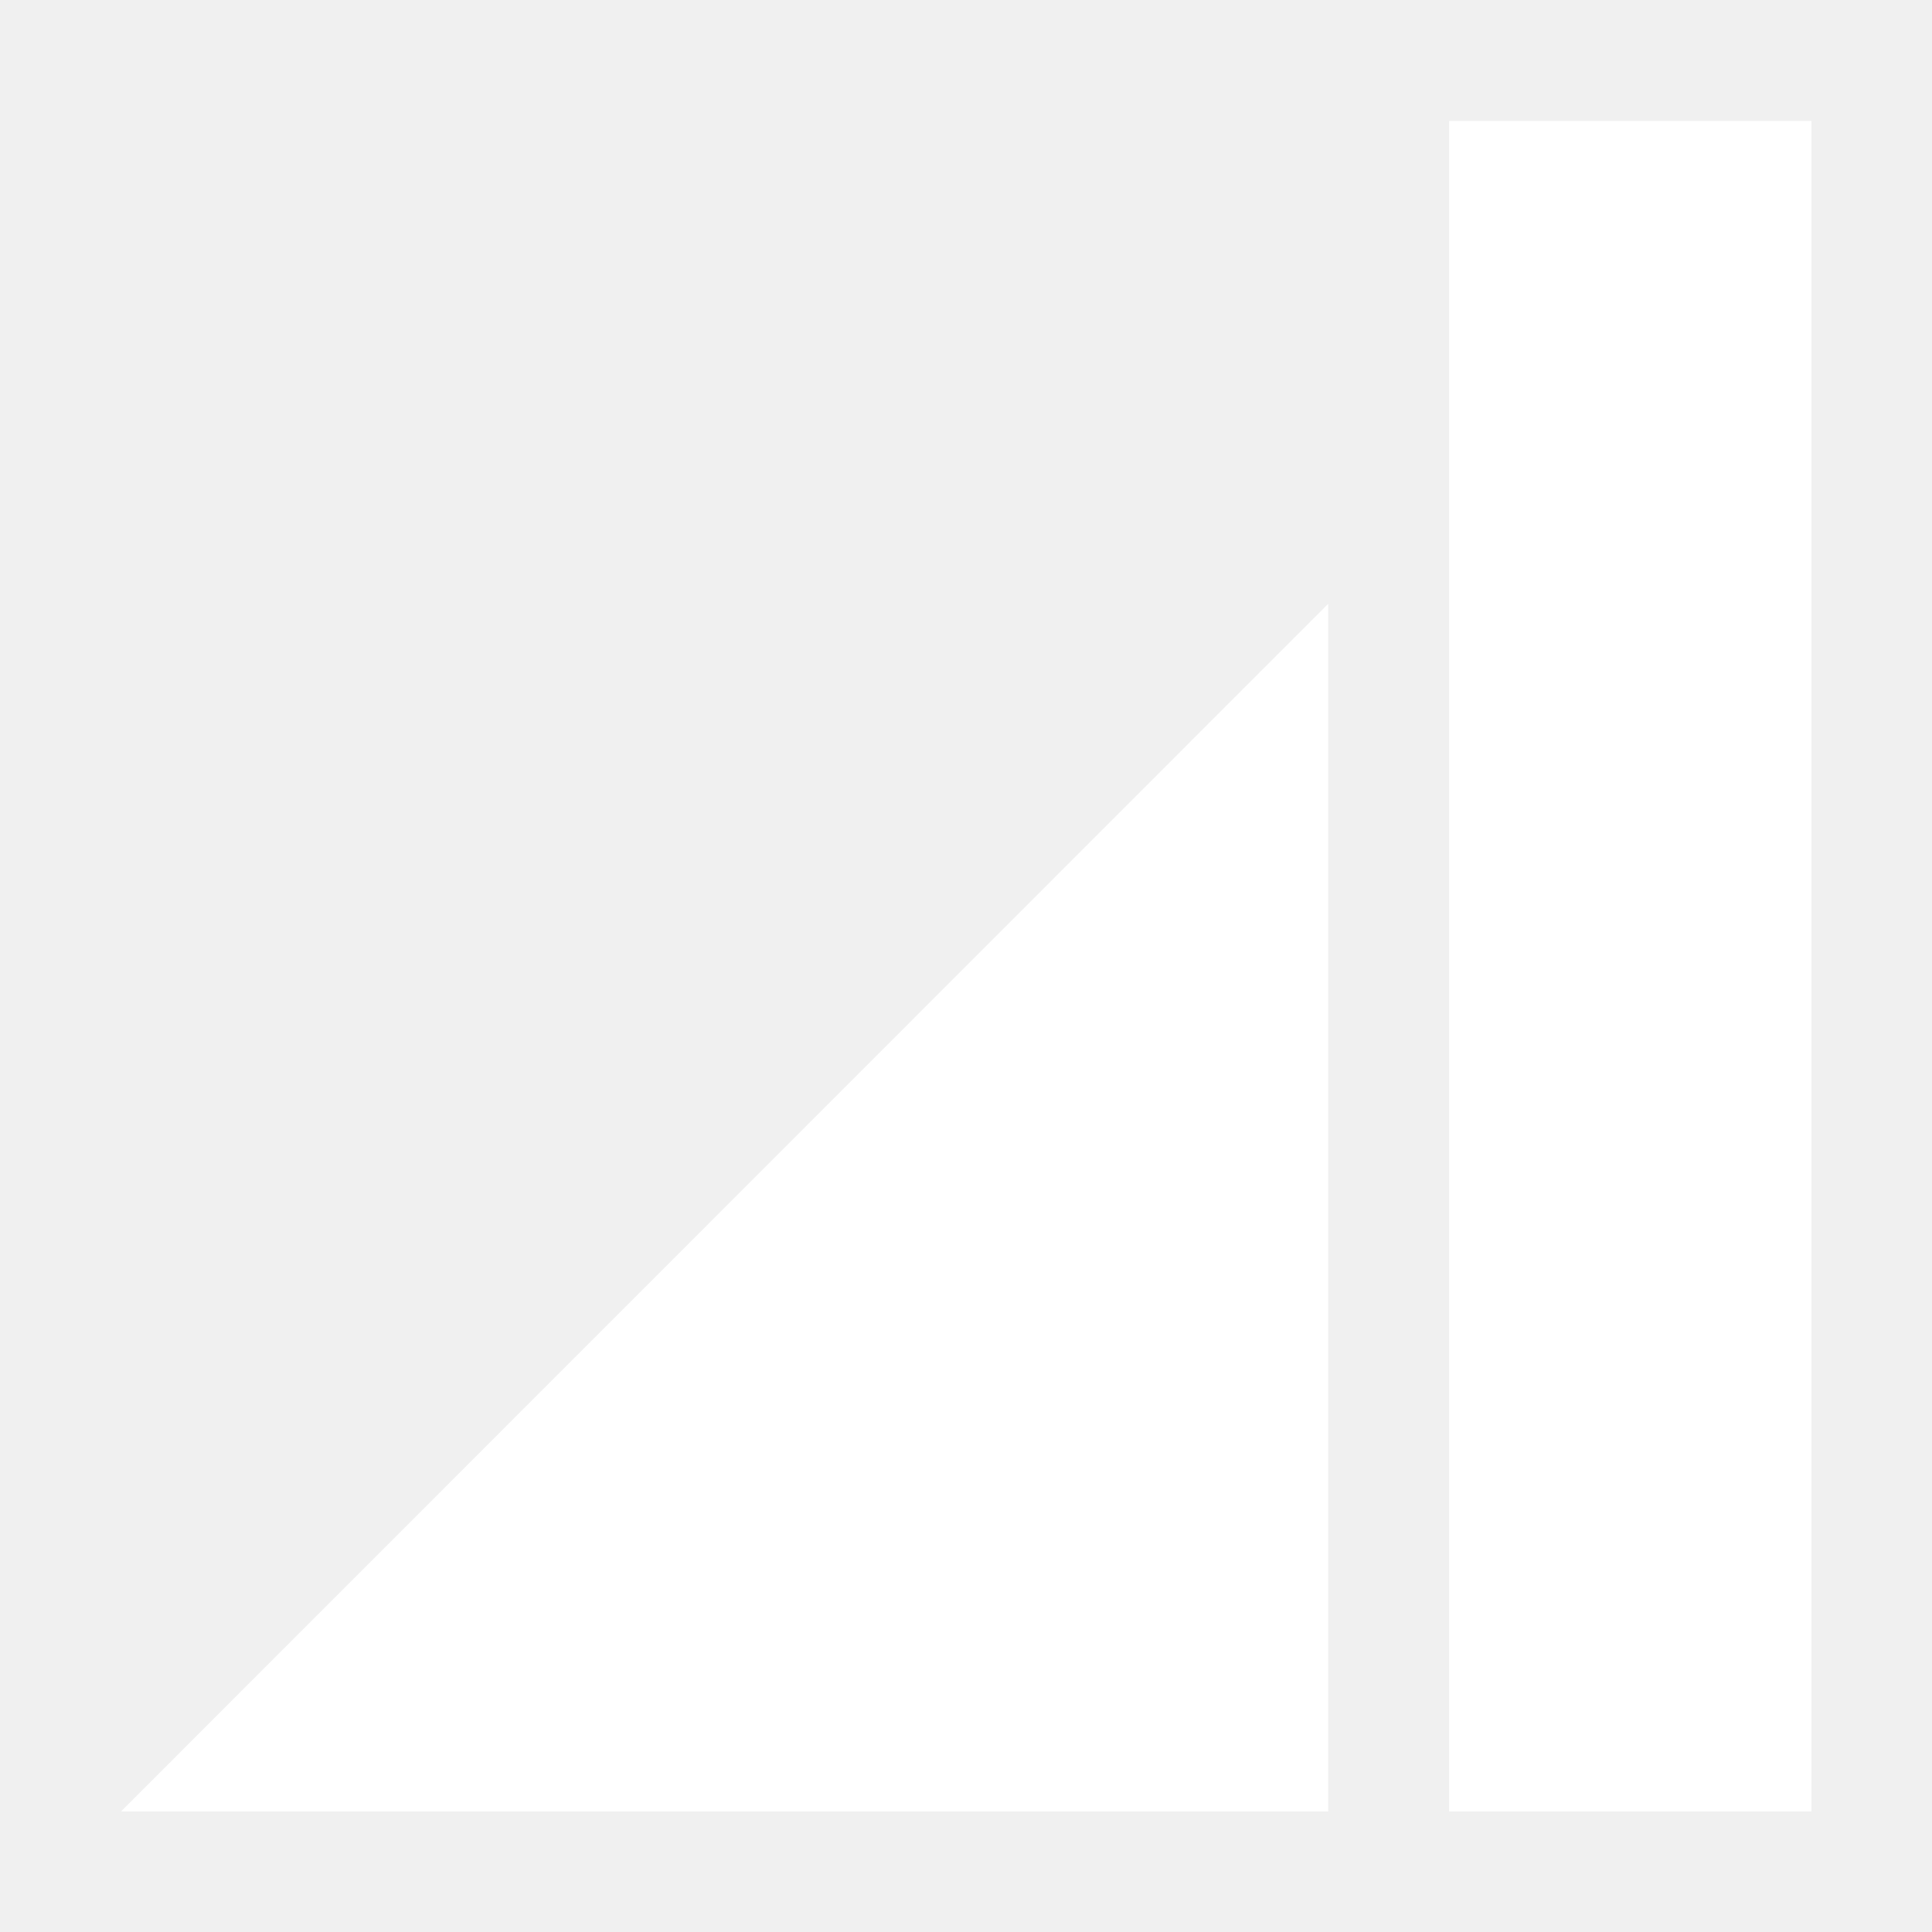
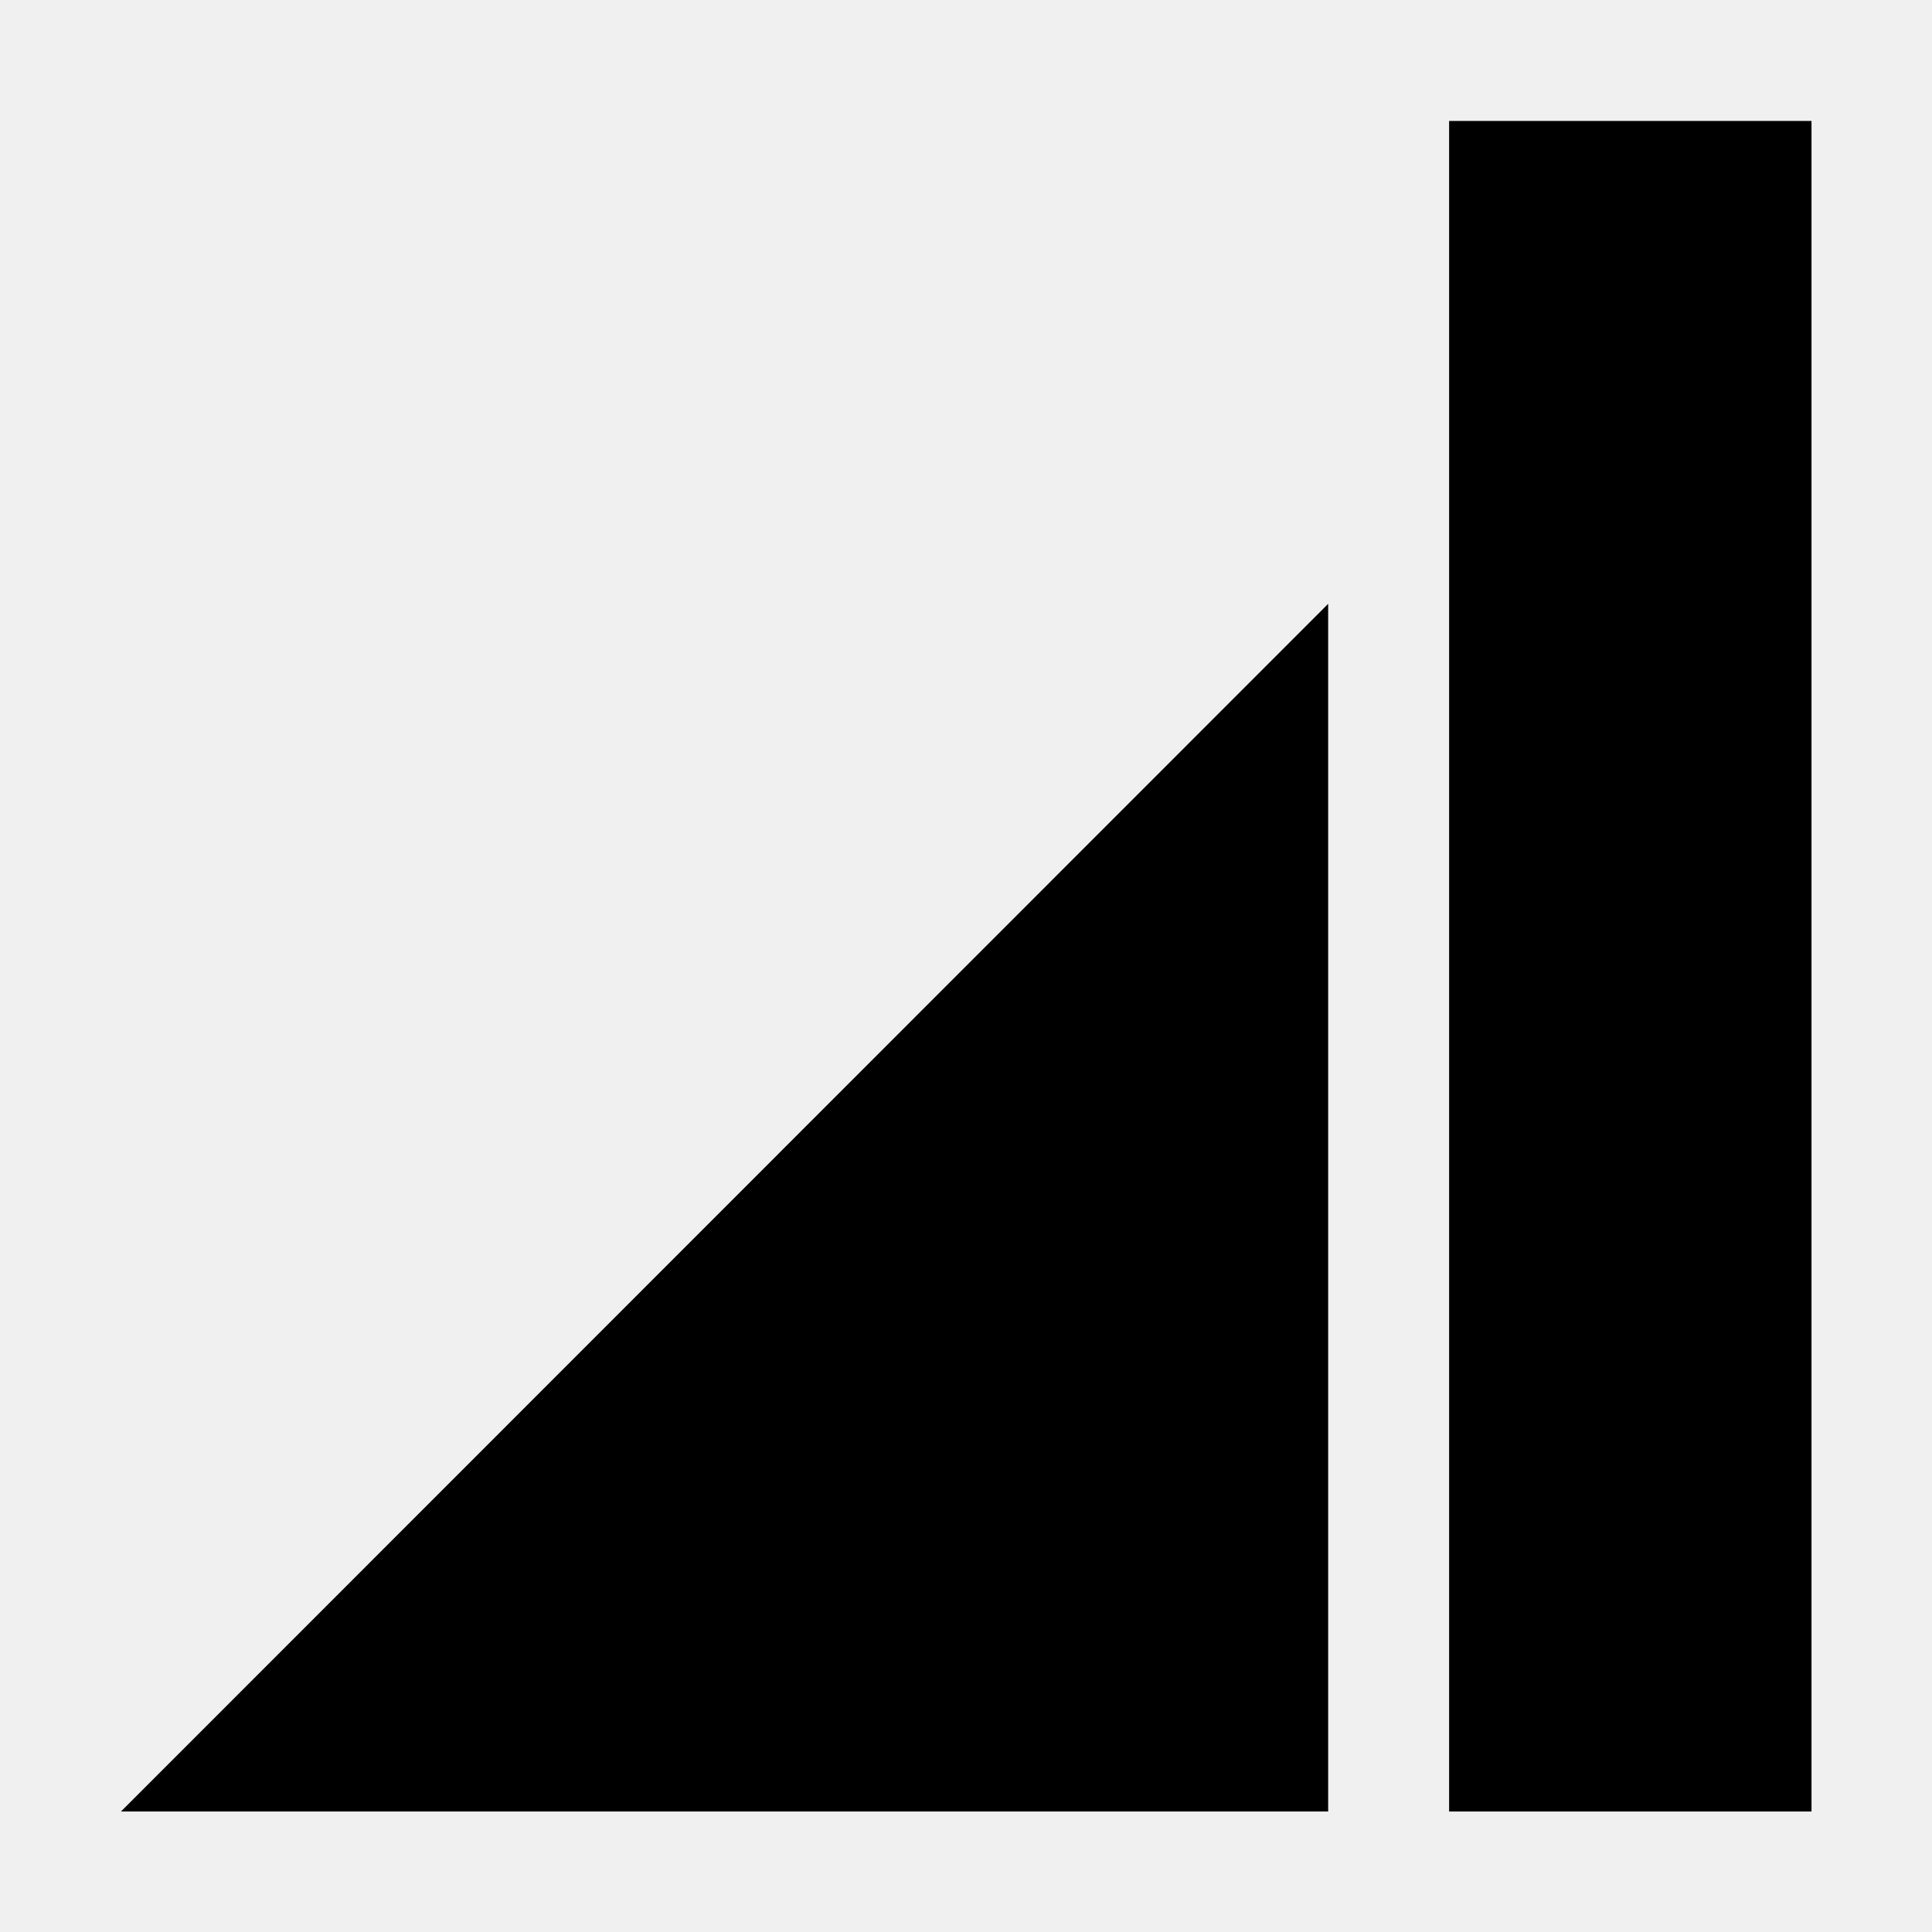
<svg xmlns="http://www.w3.org/2000/svg" width="16" height="16" viewBox="0 0 4.233 4.233" version="1.1" id="svg8">
  <defs id="defs2" />
  <g id="layer1" transform="translate(0,-292.7666)" style="display:none">
    <path style="fill:#7b9900;fill-opacity:1;stroke:none;stroke-width:0.265px;stroke-linecap:butt;stroke-linejoin:miter;stroke-opacity:1" d="m 2.117,296.206 c 0,0 -0.661,0 -0.661,0.132 0,0.132 0.661,0.132 0.661,0.265 0,0.132 0,-0.397 0,-0.397 z" id="path906" />
    <path style="fill:none;stroke:#000000;stroke-width:0.079;stroke-linecap:round;stroke-linejoin:miter;stroke-miterlimit:4;stroke-dasharray:none;stroke-opacity:1" d="M 0.265,293.56 H 1.058 c 0,0 1.058,0 1.058,-0.132 0,-0.132 -0.661,-0.132 -0.661,-0.265 0,-0.132 0.661,-0.132 0.661,-0.132 h 2.117" id="path825" />
    <path style="fill:none;stroke:#000000;stroke-width:0.079;stroke-linecap:round;stroke-linejoin:miter;stroke-miterlimit:4;stroke-dasharray:none;stroke-opacity:1" d="M 1.455,296.339 V 293.163" id="path819" />
    <path style="fill:none;stroke:#000000;stroke-width:0.079;stroke-linecap:round;stroke-linejoin:miter;stroke-miterlimit:4;stroke-dasharray:none;stroke-opacity:1" d="M 0.265,296.735 1.058,295.942 0.265,295.148 1.058,294.354 0.265,293.56" id="path827" />
    <path style="fill:none;stroke:#000000;stroke-width:0.079;stroke-linecap:round;stroke-linejoin:miter;stroke-miterlimit:4;stroke-dasharray:none;stroke-opacity:1" d="m 1.058,294.354 c 0,0 1.058,0 1.058,-0.132 0,-0.132 -0.661,-0.132 -0.661,-0.265 0,-0.132 0.661,-0.132 0.661,-0.132 h 2.117" id="path825-0" />
    <path style="fill:none;stroke:#000000;stroke-width:0.079;stroke-linecap:round;stroke-linejoin:miter;stroke-miterlimit:4;stroke-dasharray:none;stroke-opacity:1" d="m 1.058,295.942 c 0,0 1.058,0 1.058,-0.132 0,-0.132 -0.661,-0.132 -0.661,-0.265 0,-0.132 0.661,-0.132 0.661,-0.132 h 2.117" id="path825-0-8" />
    <path style="fill:none;stroke:#000000;stroke-width:0.079;stroke-linecap:round;stroke-linejoin:miter;stroke-miterlimit:4;stroke-dasharray:none;stroke-opacity:1" d="m 4.233,293.031 v 3.175" id="path859" />
    <path style="fill:none;stroke:#000000;stroke-width:0.079;stroke-linecap:round;stroke-linejoin:miter;stroke-miterlimit:4;stroke-dasharray:none;stroke-opacity:1" d="m 2.117,296.603 v -3.175" id="path821" />
    <path transform="translate(0,7.6811689e-6)" style="fill:none;stroke:#000000;stroke-width:0.079;stroke-linecap:round;stroke-linejoin:miter;stroke-miterlimit:4;stroke-dasharray:none;stroke-opacity:1" d="M 4.233,296.206 H 2.117 c -0.132,0 -0.661,0 -0.661,0.132 0,0.132 0.661,0.132 0.661,0.265 0,0.132 -1.058,0.132 -1.058,0.132 H 0.265" id="path817" />
  </g>
  <g id="layer2">
-     <path style="fill:#ffffff;stroke:none;stroke-width:0.265px;stroke-linecap:butt;stroke-linejoin:miter;stroke-opacity:1;fill-opacity:1" d="M 0.265,3.969 H 2.91 V 1.323 Z" id="path829" />
-     <path style="fill:#ffffff;stroke:none;stroke-width:0.265px;stroke-linecap:butt;stroke-linejoin:miter;stroke-opacity:1;fill-opacity:1" d="m 3.175,3.969 h 0.794 V 0.265 h -0.794 z" id="path831" />
+     <path style="fill:#000000;stroke:none;stroke-width:0.265px;stroke-linecap:butt;stroke-linejoin:miter;stroke-opacity:1;fill-opacity:1" d="M 0.265,3.969 H 2.91 V 1.323 Z" id="path829" />
+     <path style="fill:#000000;stroke:none;stroke-width:0.265px;stroke-linecap:butt;stroke-linejoin:miter;stroke-opacity:1;fill-opacity:1" d="m 3.175,3.969 h 0.794 V 0.265 h -0.794 z" id="path831" />
  </g>
</svg>
